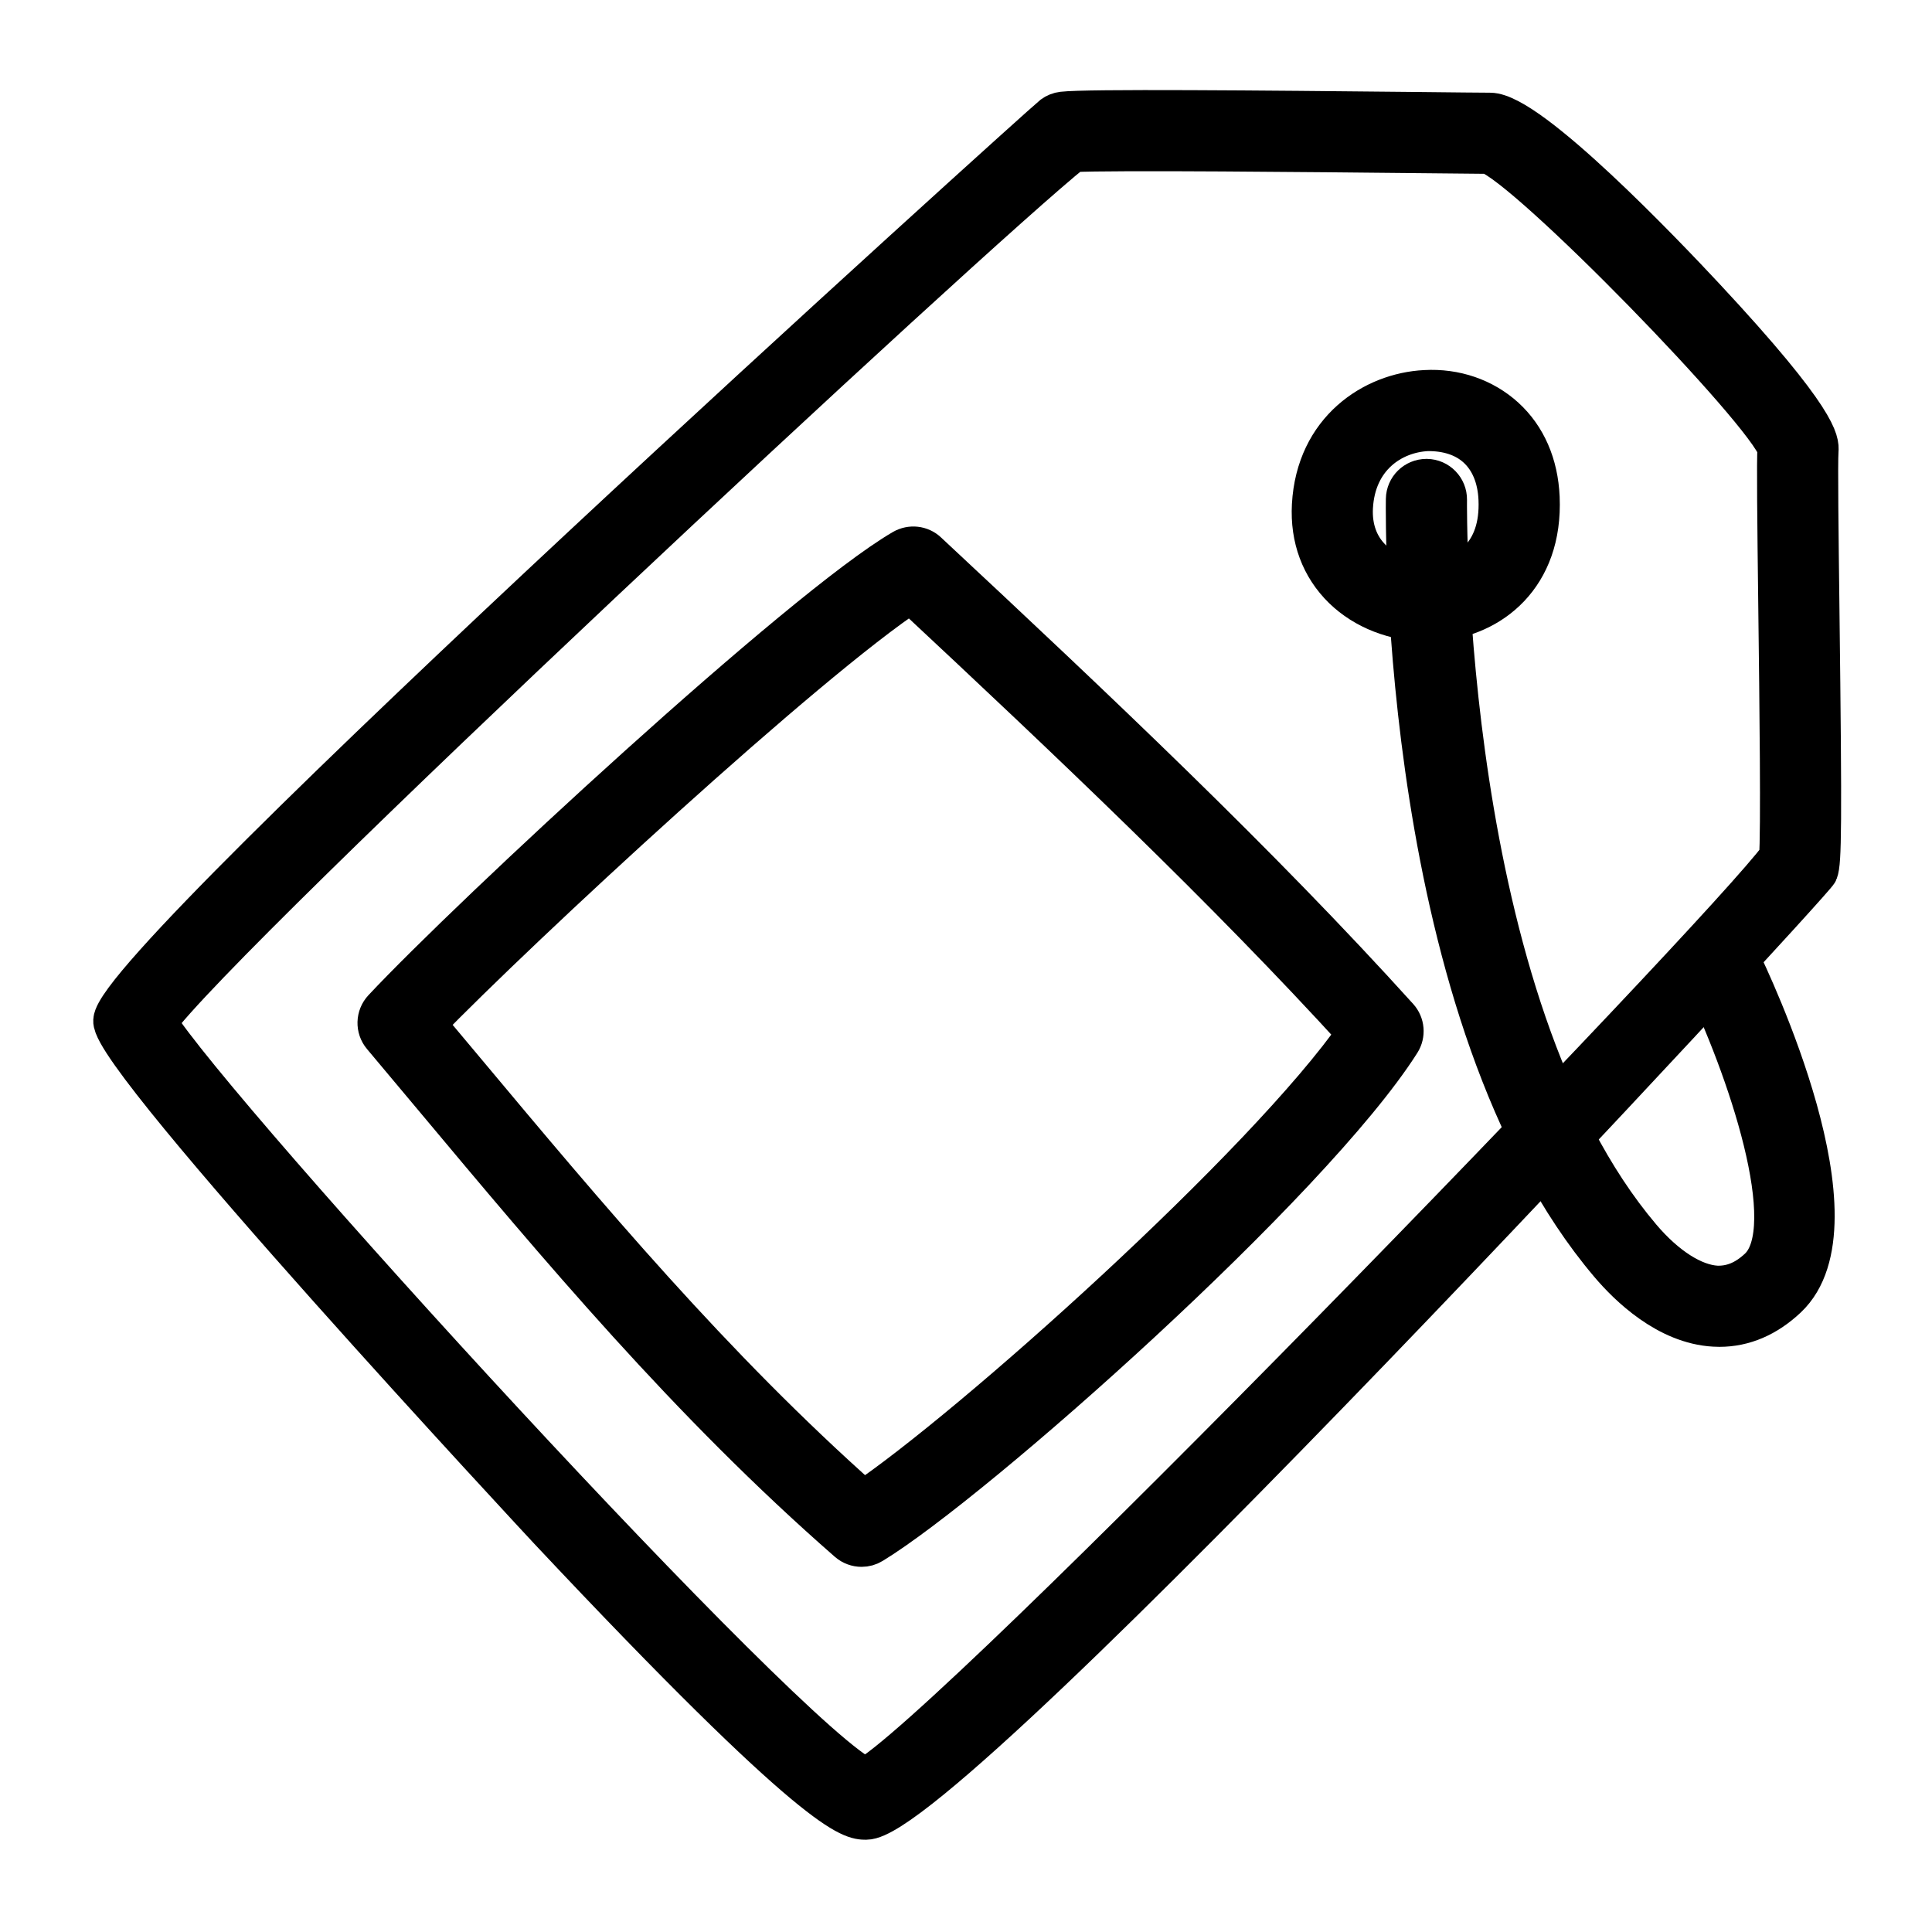
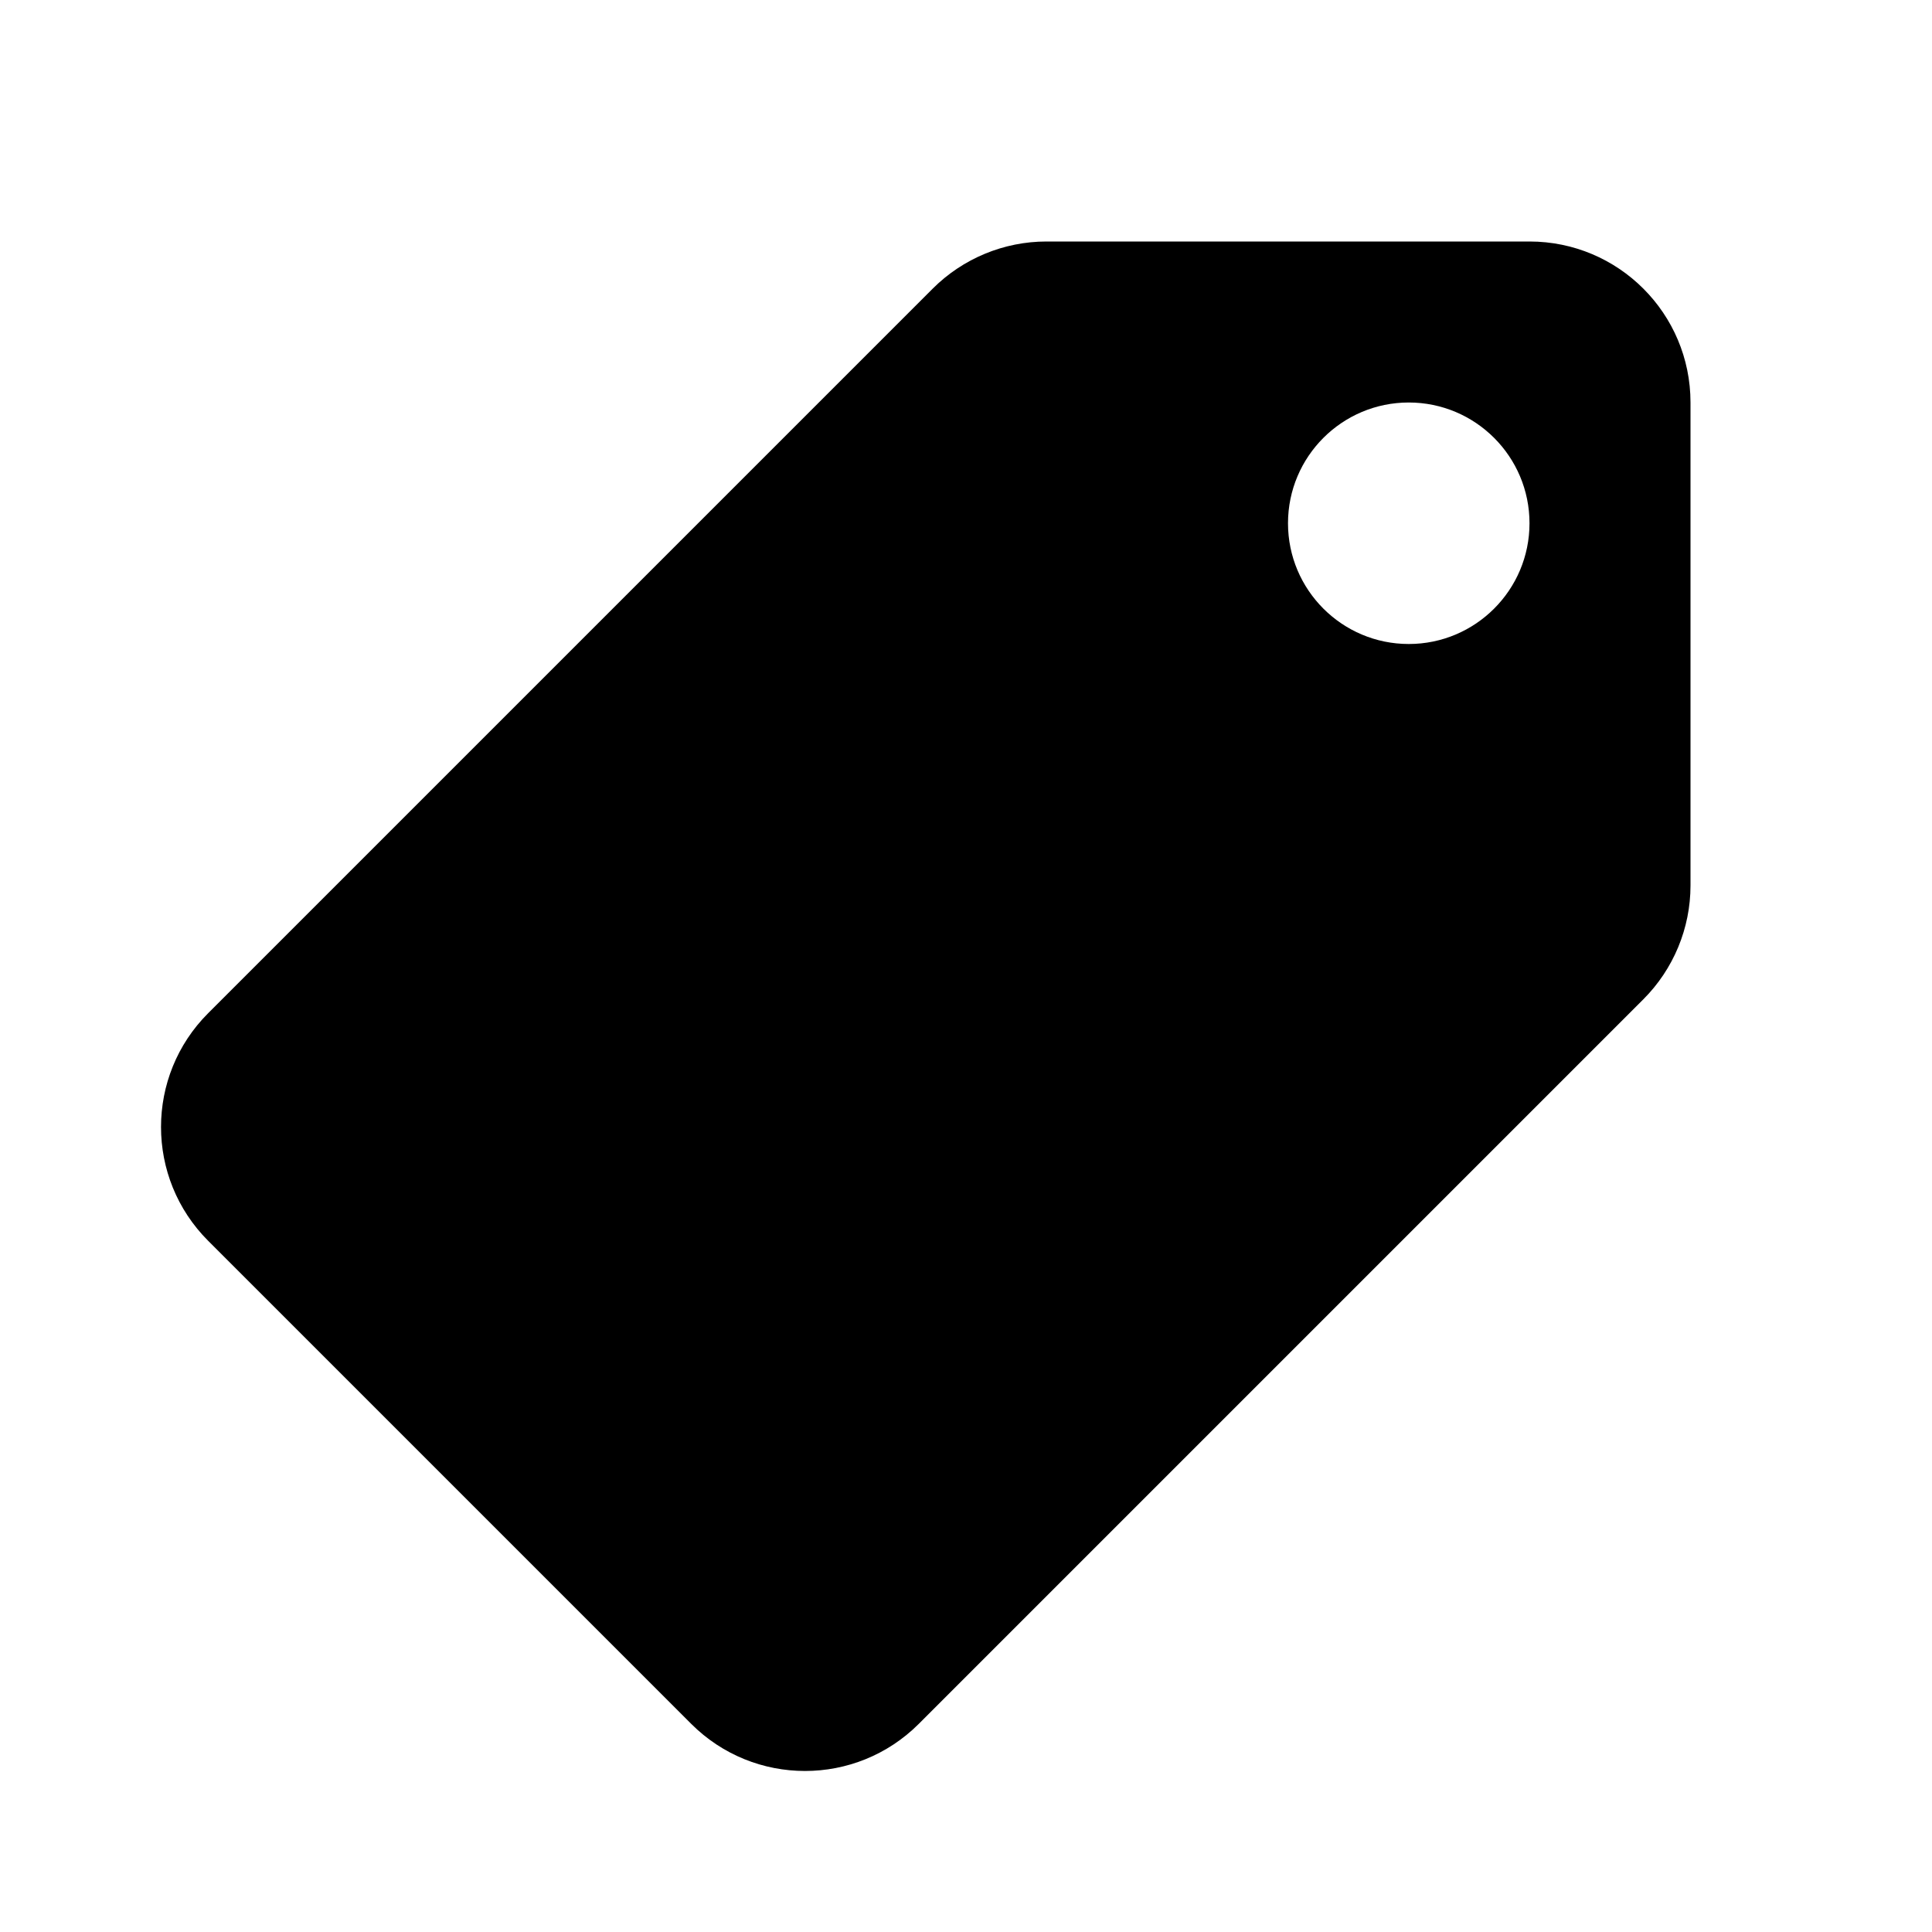
- <svg xmlns="http://www.w3.org/2000/svg" viewBox="0 0 50 50">
-   <path stroke="#000" stroke-width="1.1" stroke-linejoin="round" d="M22.415,47.062c-0.375,0-1.157,0-8.188-7.487C14.113,39.453,2.901,27.408,2.963,26.413 c0.099-1.595,24.061-23.214,24.3-23.395c0.071-0.053,0.154-0.086,0.242-0.096c0.628-0.074,5.077-0.033,9.196,0.009 c0.931,0.01,1.623,0.018,1.859,0.018c1.011,0,4.487,3.645,5.528,4.761c2.995,3.213,2.958,3.734,2.943,3.957 c-0.022,0.317,0,2.154,0.024,4.099c0.069,5.671,0.055,6.543-0.037,6.786C46.927,22.797,24.523,47.062,22.415,47.062z M4.02,26.453 c1.463,2.378,16.465,18.818,18.381,19.593c2.027-0.976,22.247-21.874,23.672-23.852c0.053-0.622,0.011-4.09-0.018-6.416 c-0.029-2.37-0.045-3.84-0.022-4.182c-0.296-0.952-6.493-7.324-7.506-7.647c-0.264-0.001-0.94-0.008-1.837-0.018 c-2.606-0.026-7.888-0.082-8.939-0.026C25.217,5.923,5.633,24.158,4.02,26.453z M38.56,3.949h0.01H38.56z M36.925,16.052 c-0.81,0-1.596-0.304-2.144-0.837c-0.567-0.554-0.843-1.293-0.797-2.141l0,0c0.105-1.931,1.576-2.881,2.898-2.947 c0.774-0.044,1.502,0.209,2.04,0.698c0.547,0.498,0.855,1.206,0.892,2.049c0.088,2.034-1.256,3.057-2.627,3.167 C37.099,16.049,37.012,16.052,36.925,16.052z M34.982,13.129c-0.029,0.55,0.142,1.023,0.497,1.369 c0.402,0.392,1.008,0.593,1.625,0.547c0.868-0.07,1.773-0.666,1.709-2.128c-0.025-0.57-0.22-1.038-0.566-1.353 c-0.339-0.309-0.801-0.447-1.316-0.439C36.013,11.172,35.054,11.809,34.982,13.129L34.982,13.129z" />
-   <path stroke="#000" stroke-width="1.1" stroke-linejoin="round" d="M22.298,40c-0.118,0-0.235-0.042-0.329-0.123c-4.106-3.587-7.481-7.623-10.745-11.525l-1.305-1.557 c-0.163-0.194-0.155-0.479,0.018-0.664C12.213,23.7,20.77,15.765,23.385,14.243c0.191-0.109,0.432-0.084,0.592,0.067 c4.377,4.082,8.603,8.074,12.188,12.041c0.15,0.166,0.171,0.413,0.051,0.603c-2.294,3.617-11.021,11.366-13.659,12.973 C22.478,39.976,22.388,40,22.298,40z M10.972,26.494l1.019,1.216c3.164,3.783,6.432,7.691,10.354,11.166 c2.754-1.843,10.435-8.704,12.817-12.142c-3.426-3.759-7.433-7.555-11.587-11.432C20.871,17.077,13.451,23.937,10.972,26.494z" />
-   <path stroke="#000" stroke-width="1.1" stroke-linejoin="round" d="M44.499,34.306c-0.044,0-0.089-0.001-0.133-0.004c-1.205-0.066-2.199-1.038-2.685-1.611 c-5.398-6.368-5.273-19.229-5.265-19.773c0.004-0.273,0.227-0.492,0.5-0.492c0.002,0,0.005,0,0.007,0 c0.276,0.004,0.497,0.231,0.493,0.507c-0.002,0.13-0.127,13.031,5.028,19.112c0.65,0.767,1.371,1.226,1.978,1.26 c0.398,0.014,0.764-0.13,1.119-0.465c1.123-1.061-0.303-5.241-1.466-7.628c-0.121-0.248-0.018-0.547,0.23-0.668 c0.25-0.121,0.548-0.018,0.668,0.23c0.341,0.699,3.273,6.886,1.254,8.792C45.706,34.057,45.125,34.306,44.499,34.306z" />
+ <svg xmlns="http://www.w3.org/2000/svg" viewBox="0 0 24 24">
+   <path d="M11.586,3.586l-9,9c-0.781,0.781-0.781,2.047,0,2.828l6,6c0.781,0.781,2.047,0.781,2.828,0l9-9 C20.789,12.039,21,11.53,21,11V5c0-1.105-0.895-2-2-2h-6C12.47,3,11.961,3.211,11.586,3.586z M17.5,8C16.672,8,16,7.328,16,6.5 S16.672,5,17.5,5S19,5.672,19,6.5S18.328,8,17.5,8z" />
</svg>
